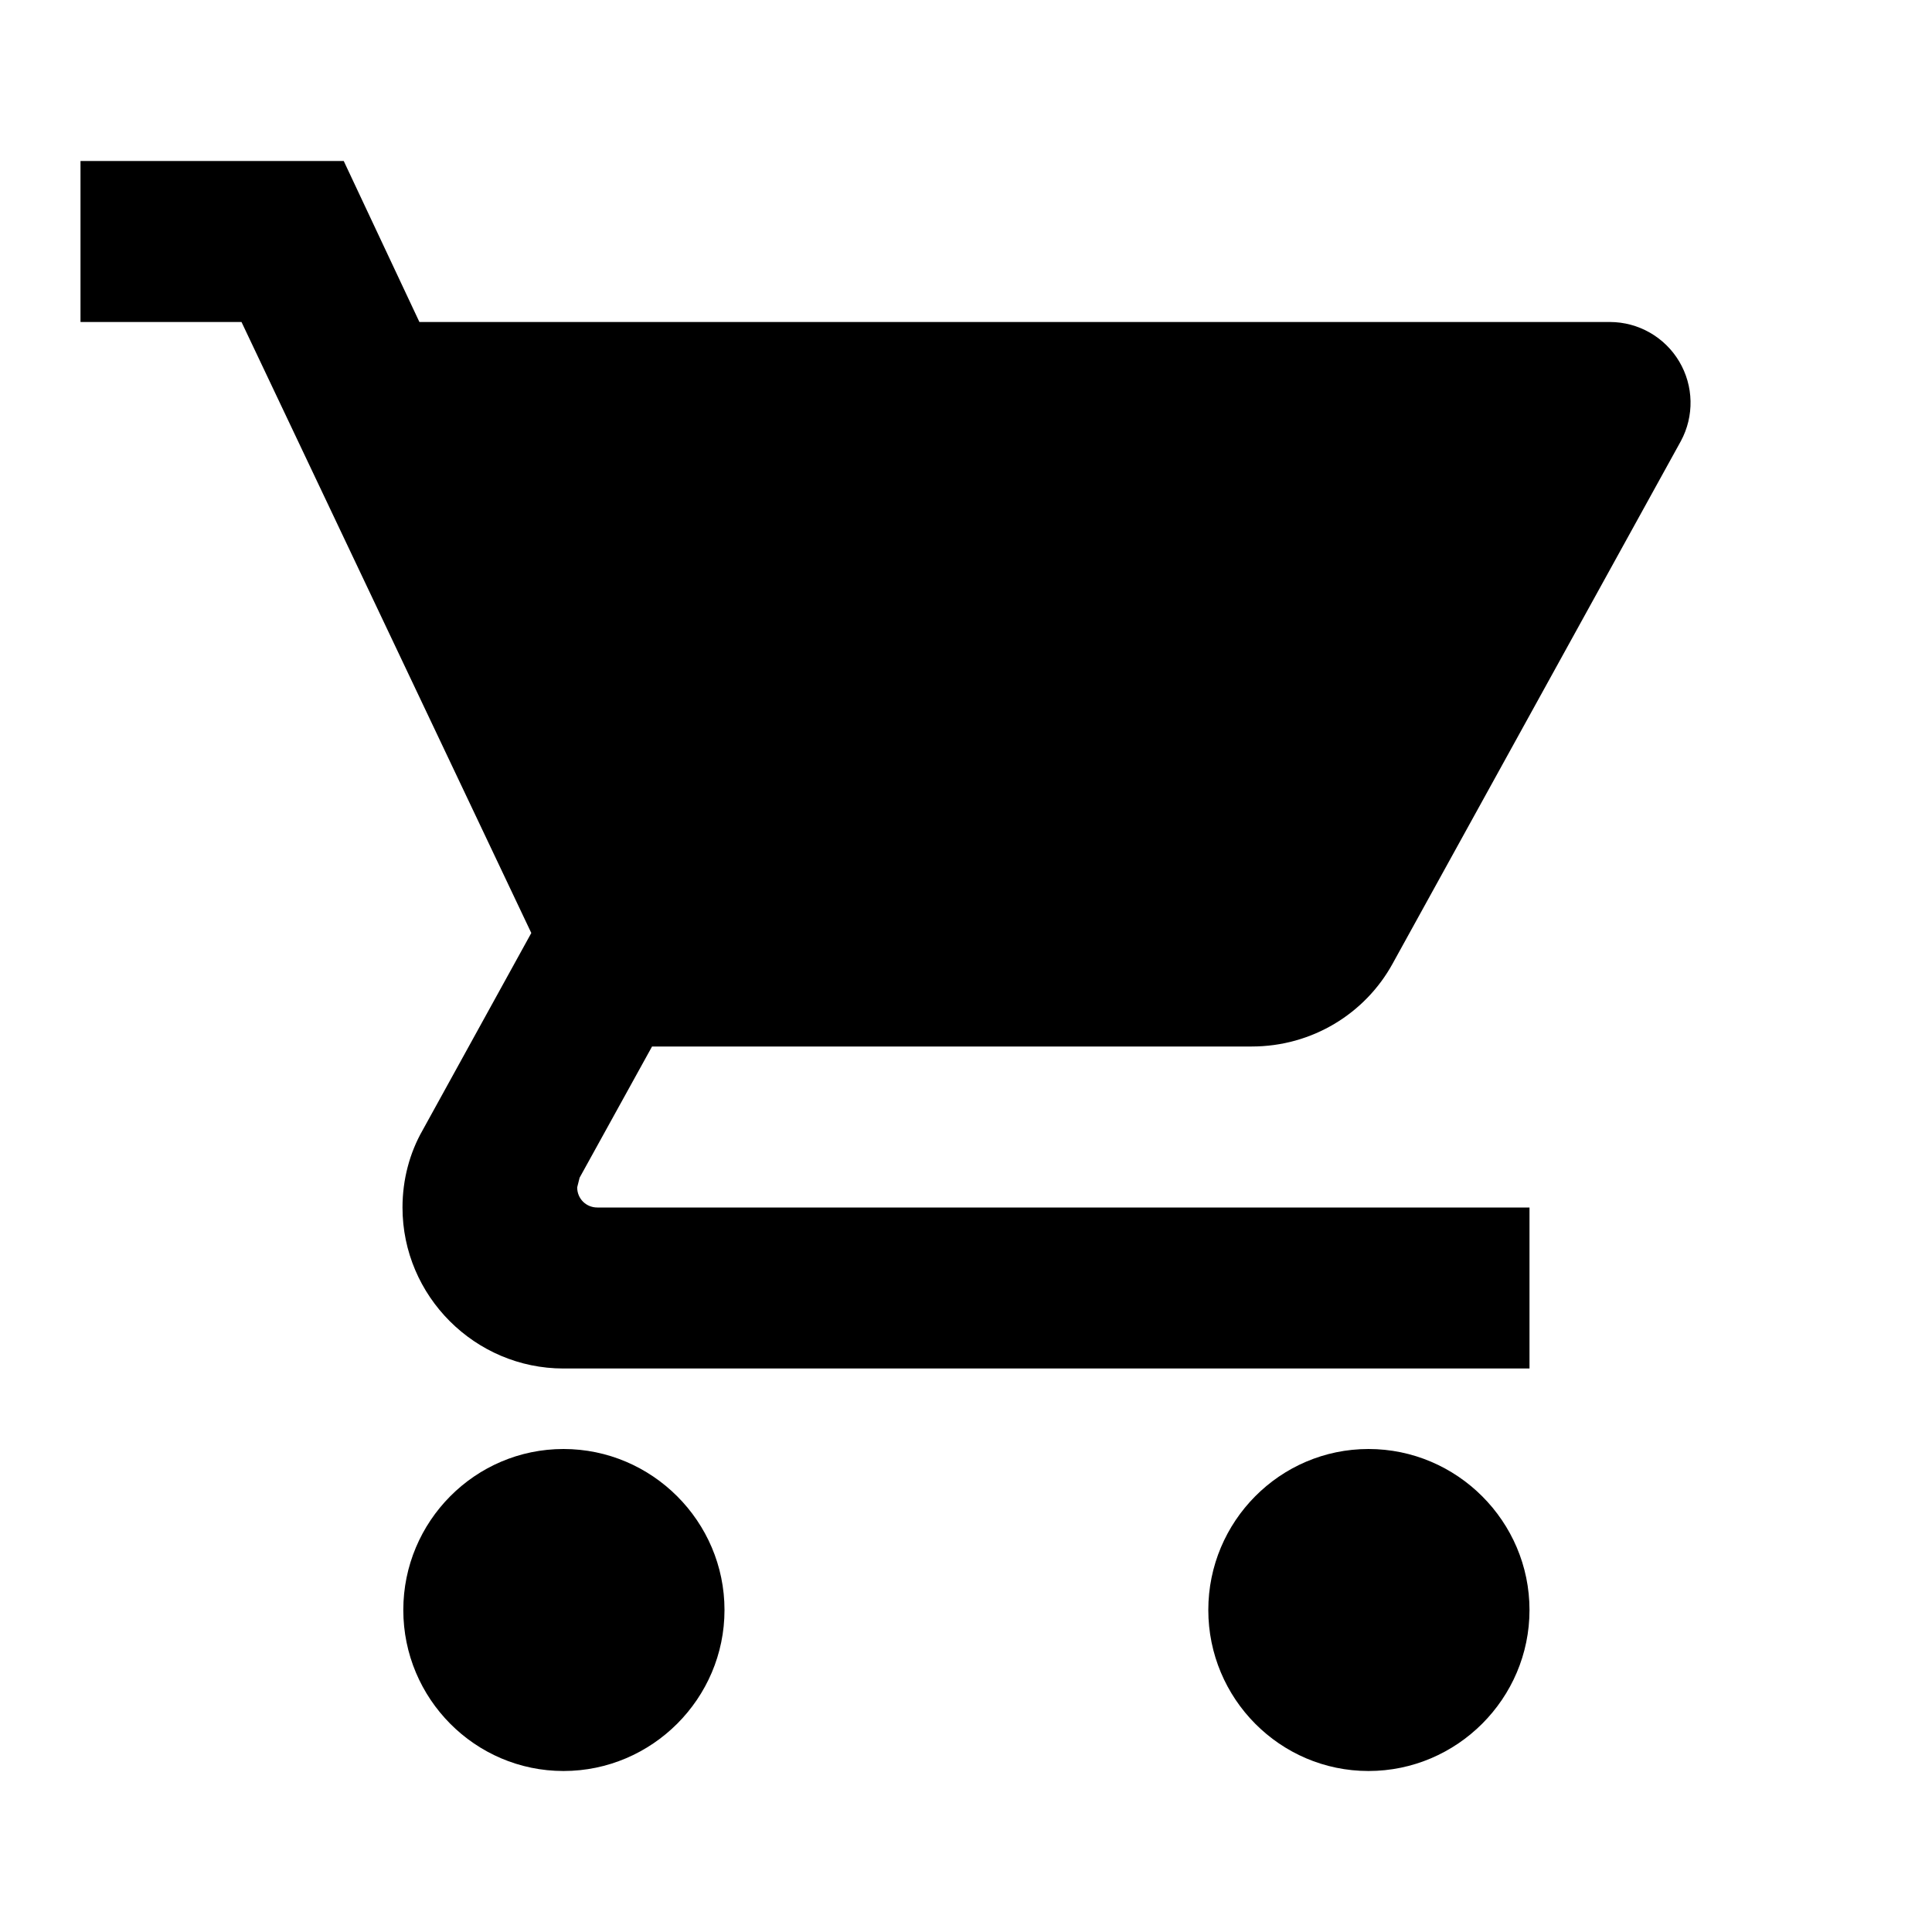
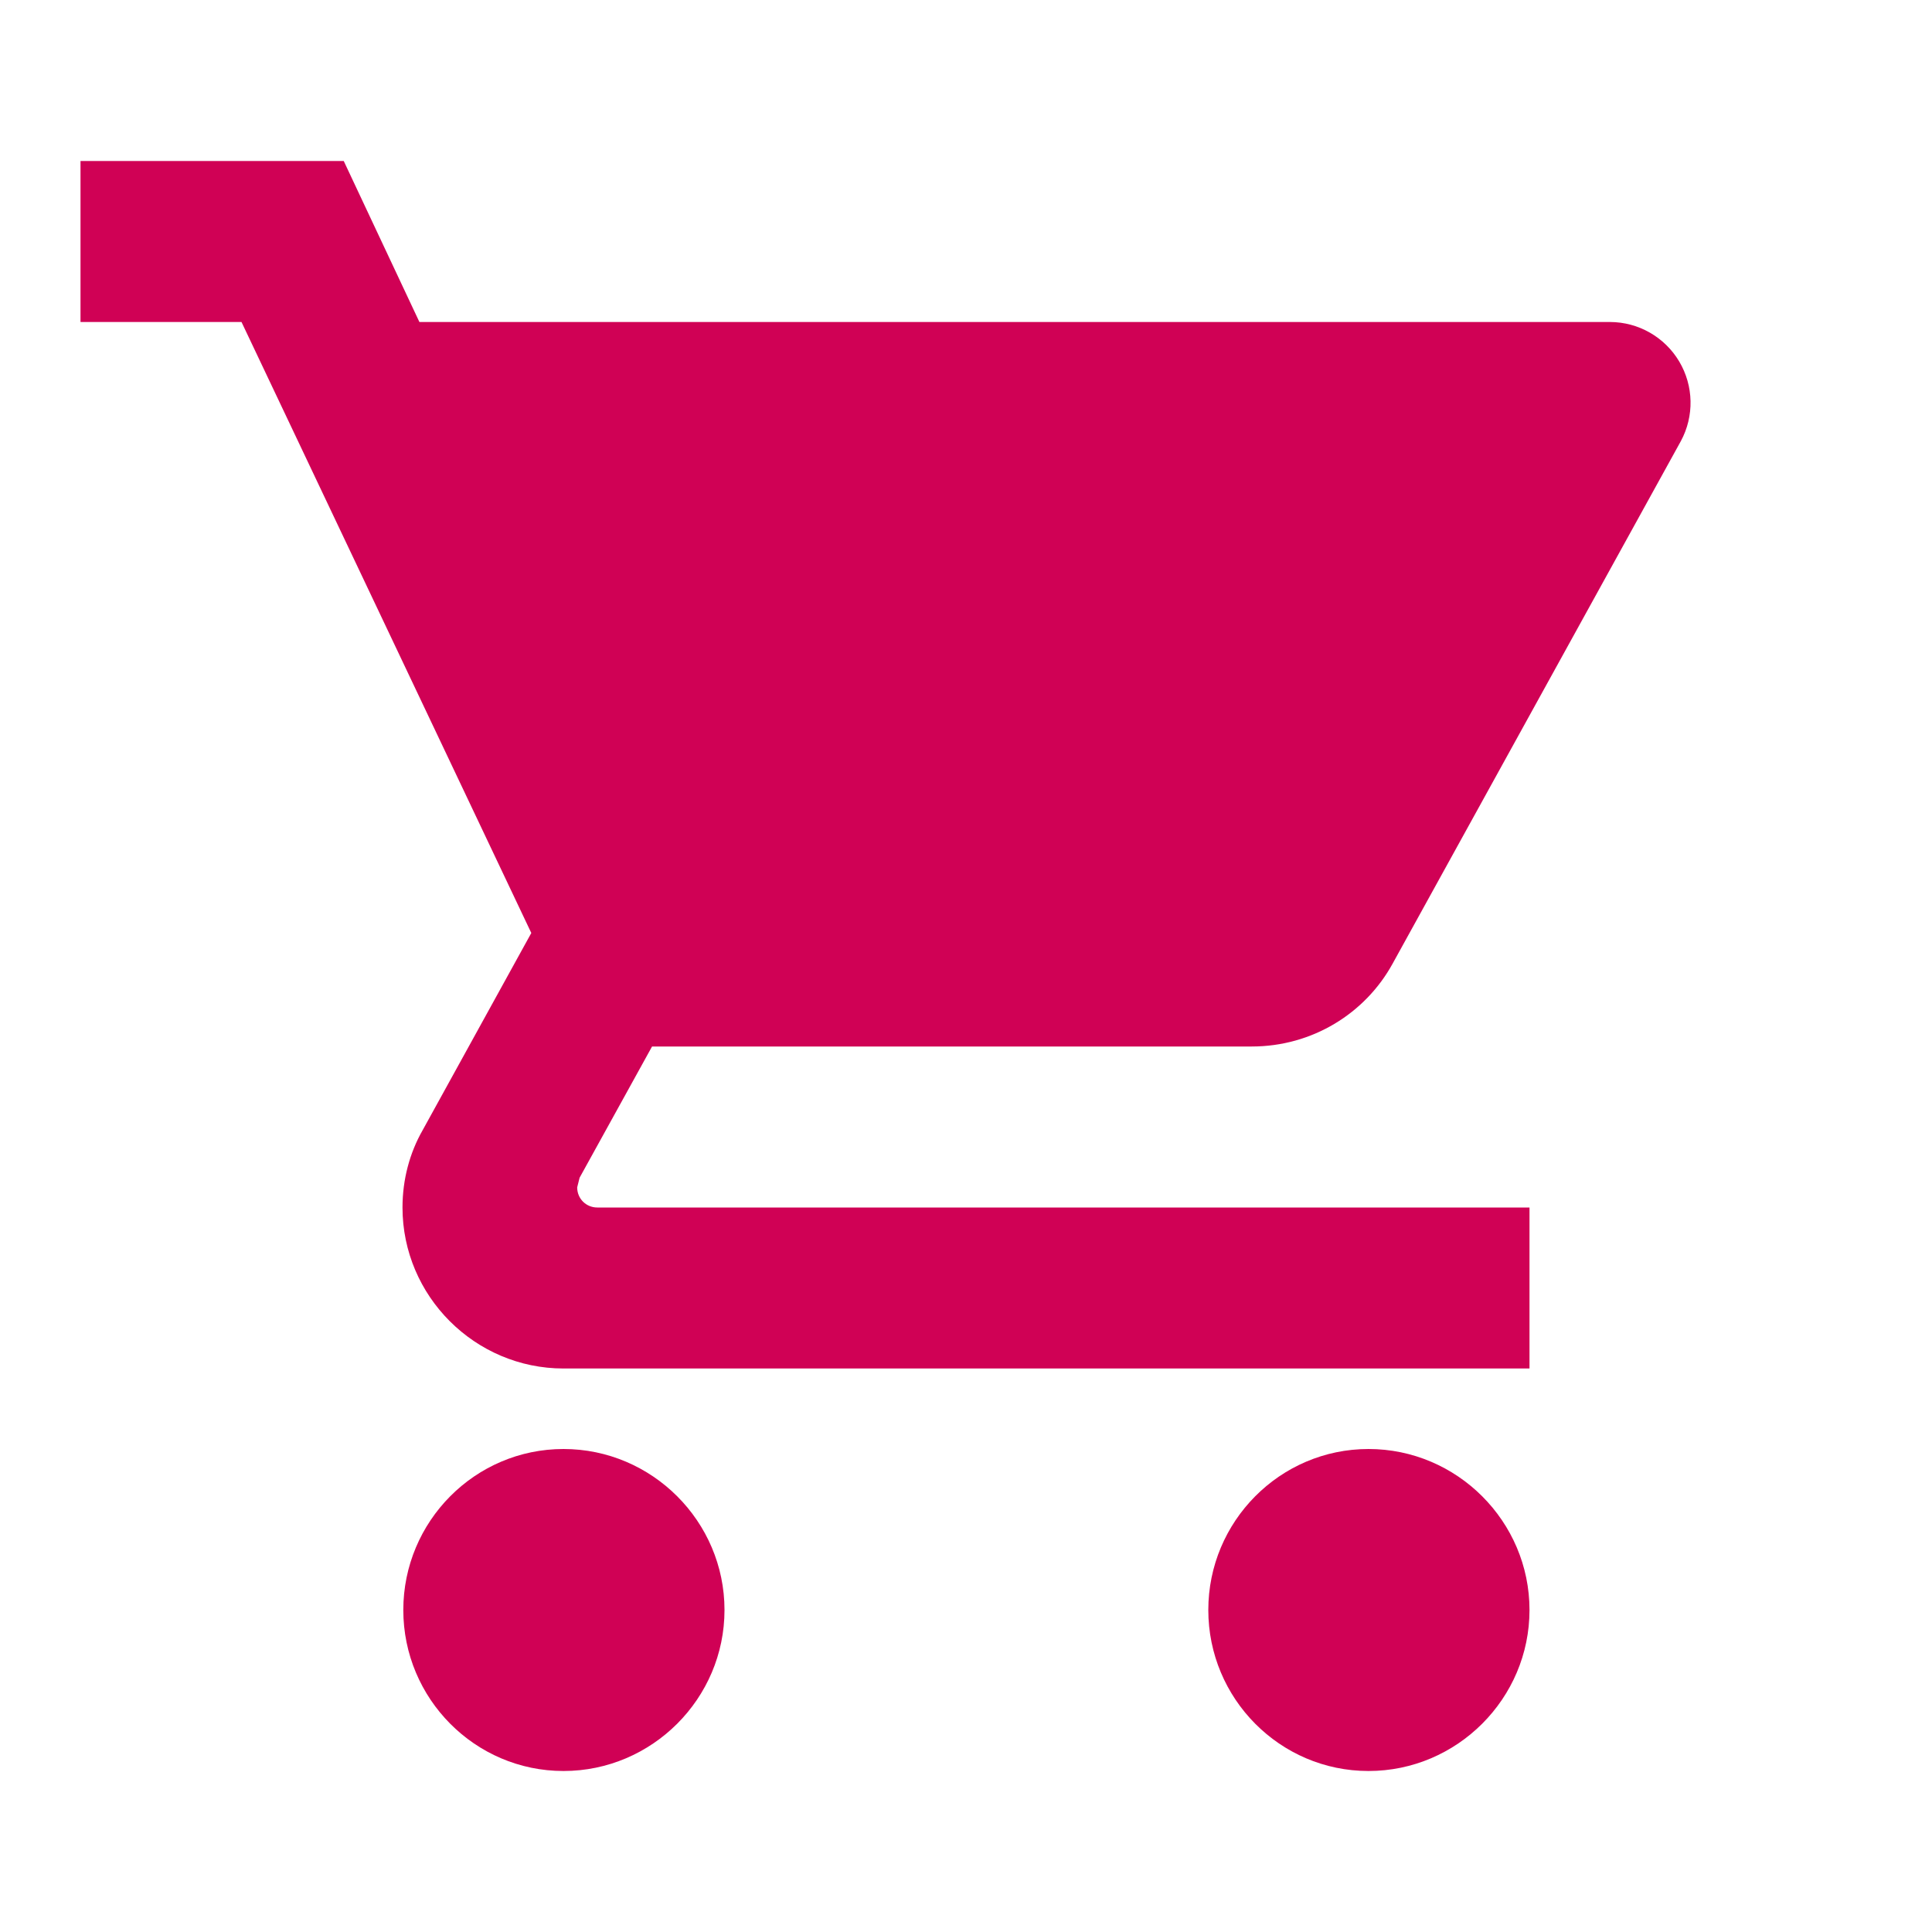
- <svg xmlns="http://www.w3.org/2000/svg" version="1.1" id="Layer_1" focusable="false" x="0px" y="0px" viewBox="0 0 24 24" style="enable-background:new 0 0 24 24;" xml:space="preserve">
+ <svg xmlns="http://www.w3.org/2000/svg" fill="#d00155" version="1.1" id="Layer_1" focusable="false" x="0px" y="0px" viewBox="0 0 24 24" style="enable-background:new 0 0 24 24;" xml:space="preserve">
  <path d="M7 18c-1.1 0-1.99.9-1.99 2S5.9 22 7 22s2-.9 2-2-.9-2-2-2zM1 2v2h2l3.6 7.59-1.35 2.45c-.16.28-.25.61-.25.96 0 1.1.9 2 2 2h12v-2H7.42c-.14 0-.25-.11-.25-.25l.03-.12.9-1.63h7.45c.75 0 1.41-.41 1.75-1.03l3.58-6.49A1.003 1.003 0 0 0 20 4H5.21l-.94-2H1zm16 16c-1.1 0-1.99.9-1.99 2s.89 2 1.99 2 2-.9 2-2-.9-2-2-2z" />
</svg>
